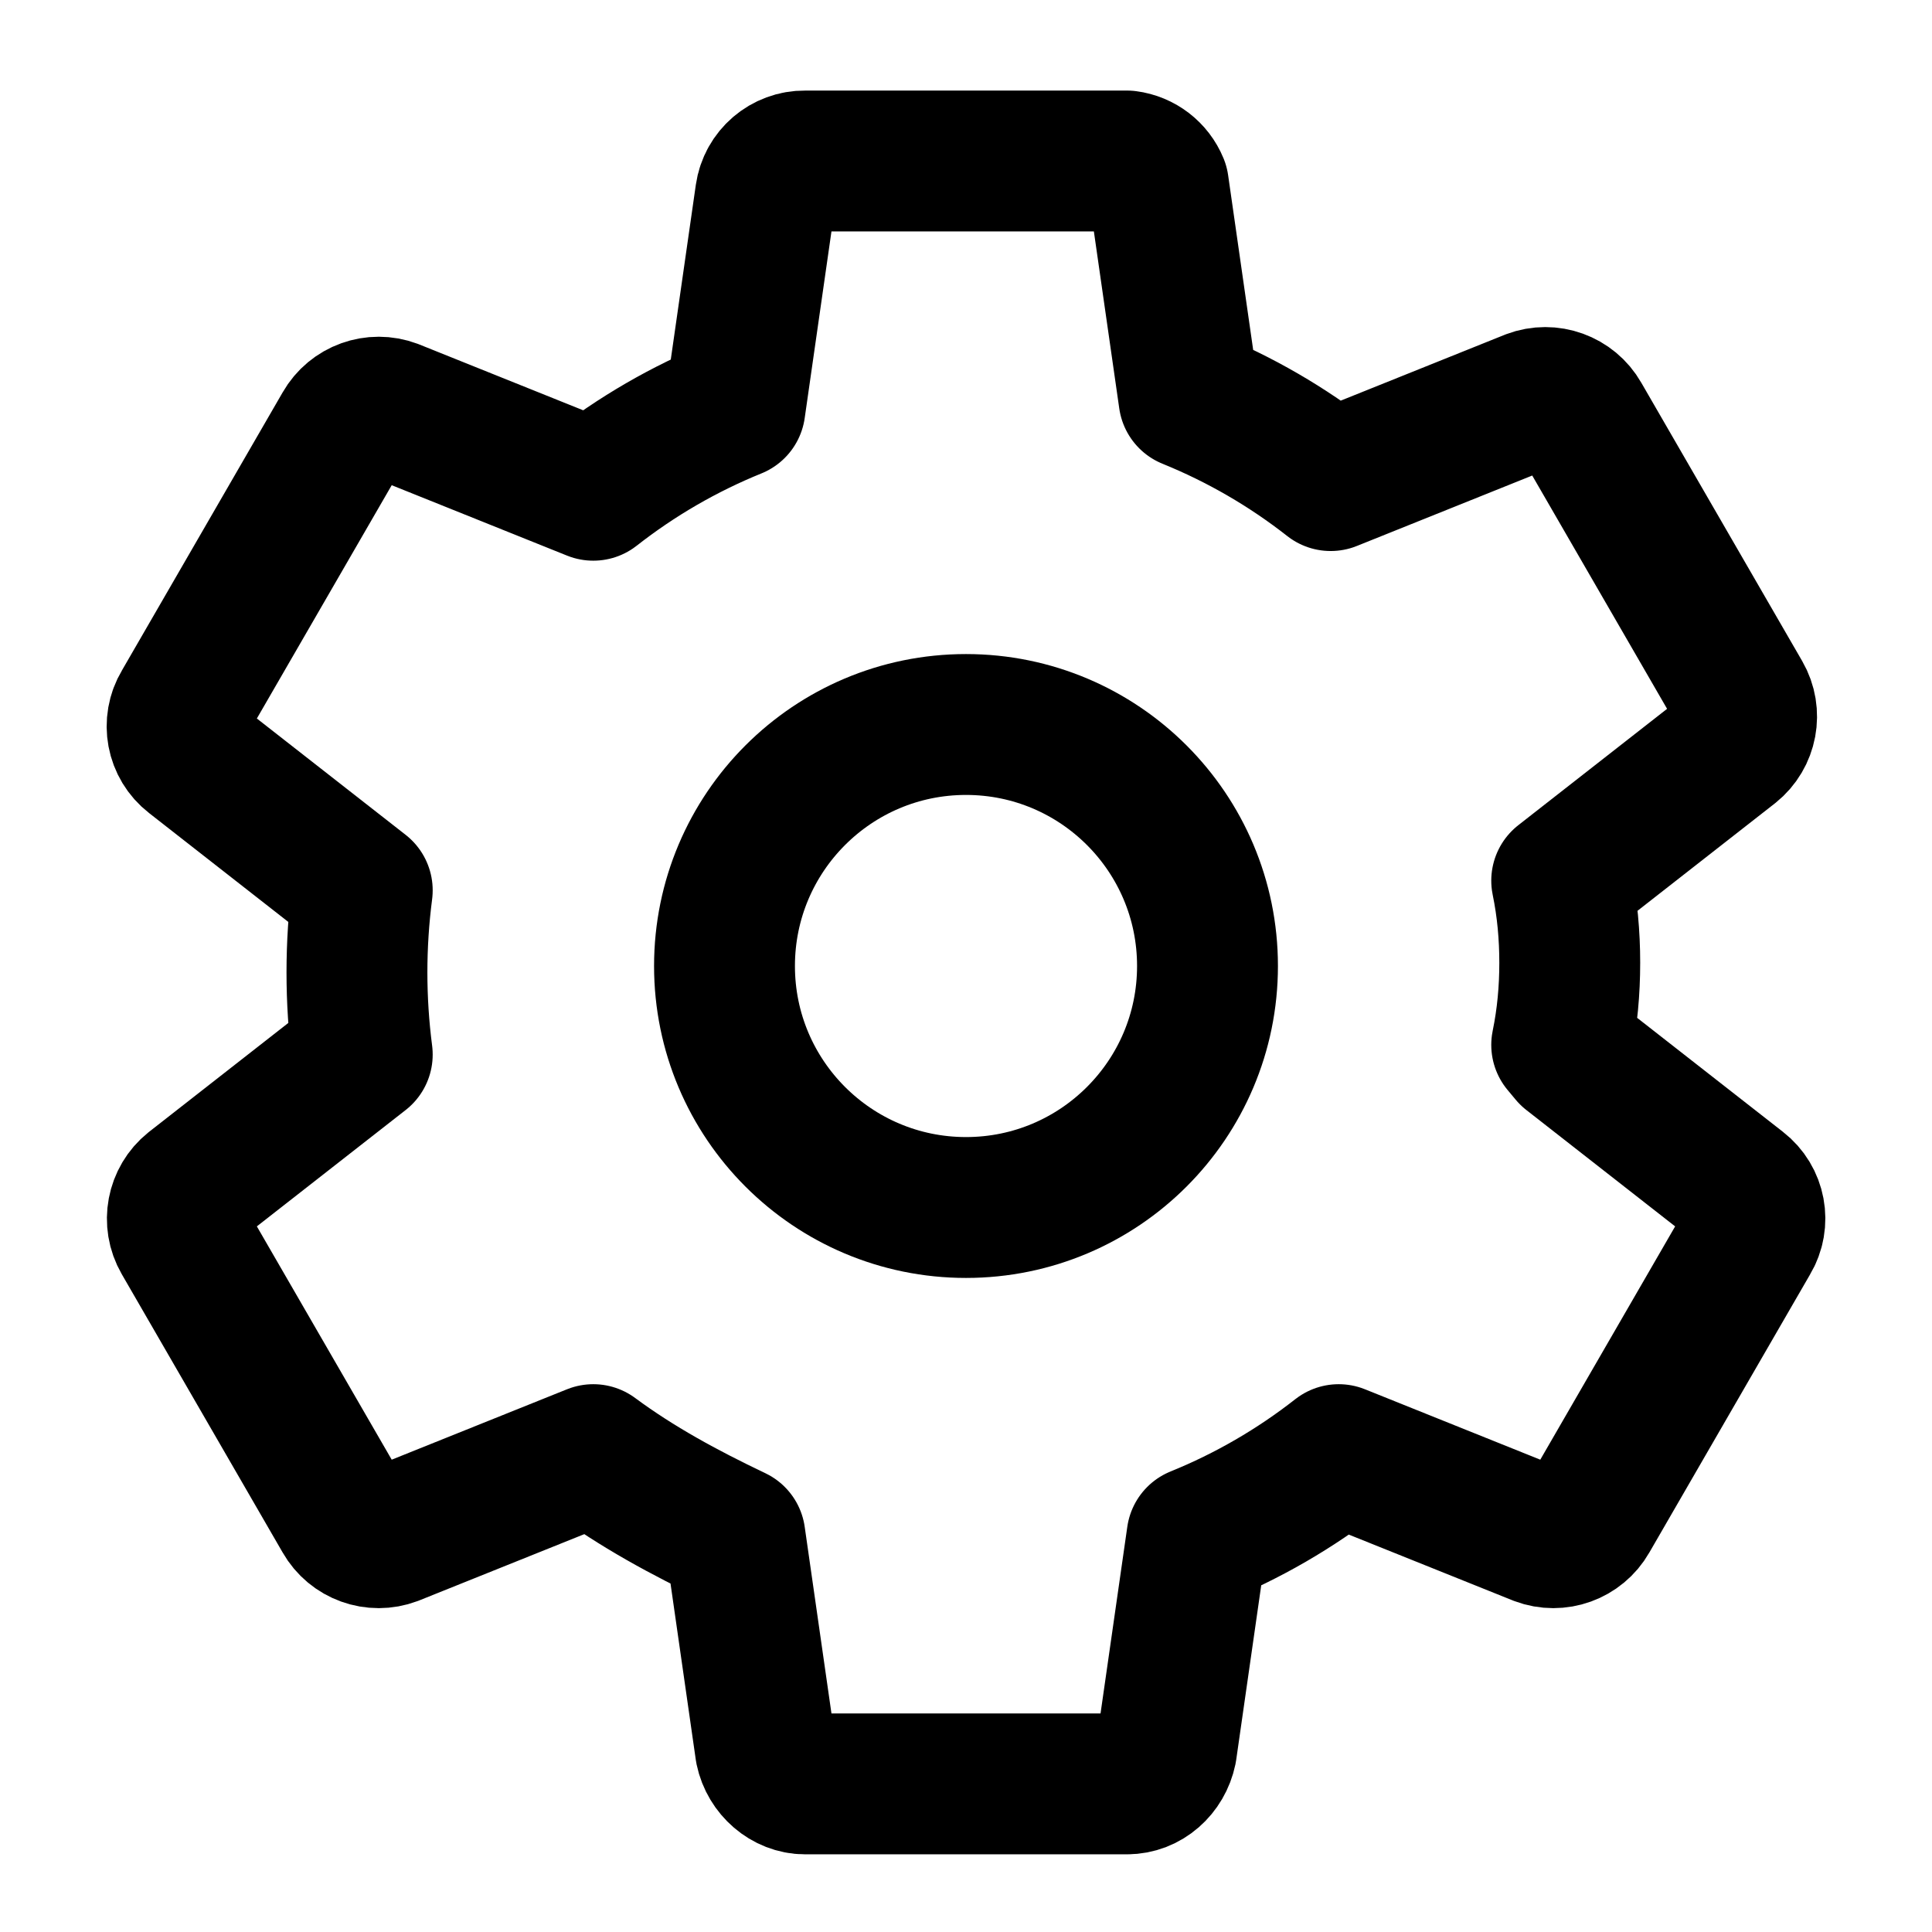
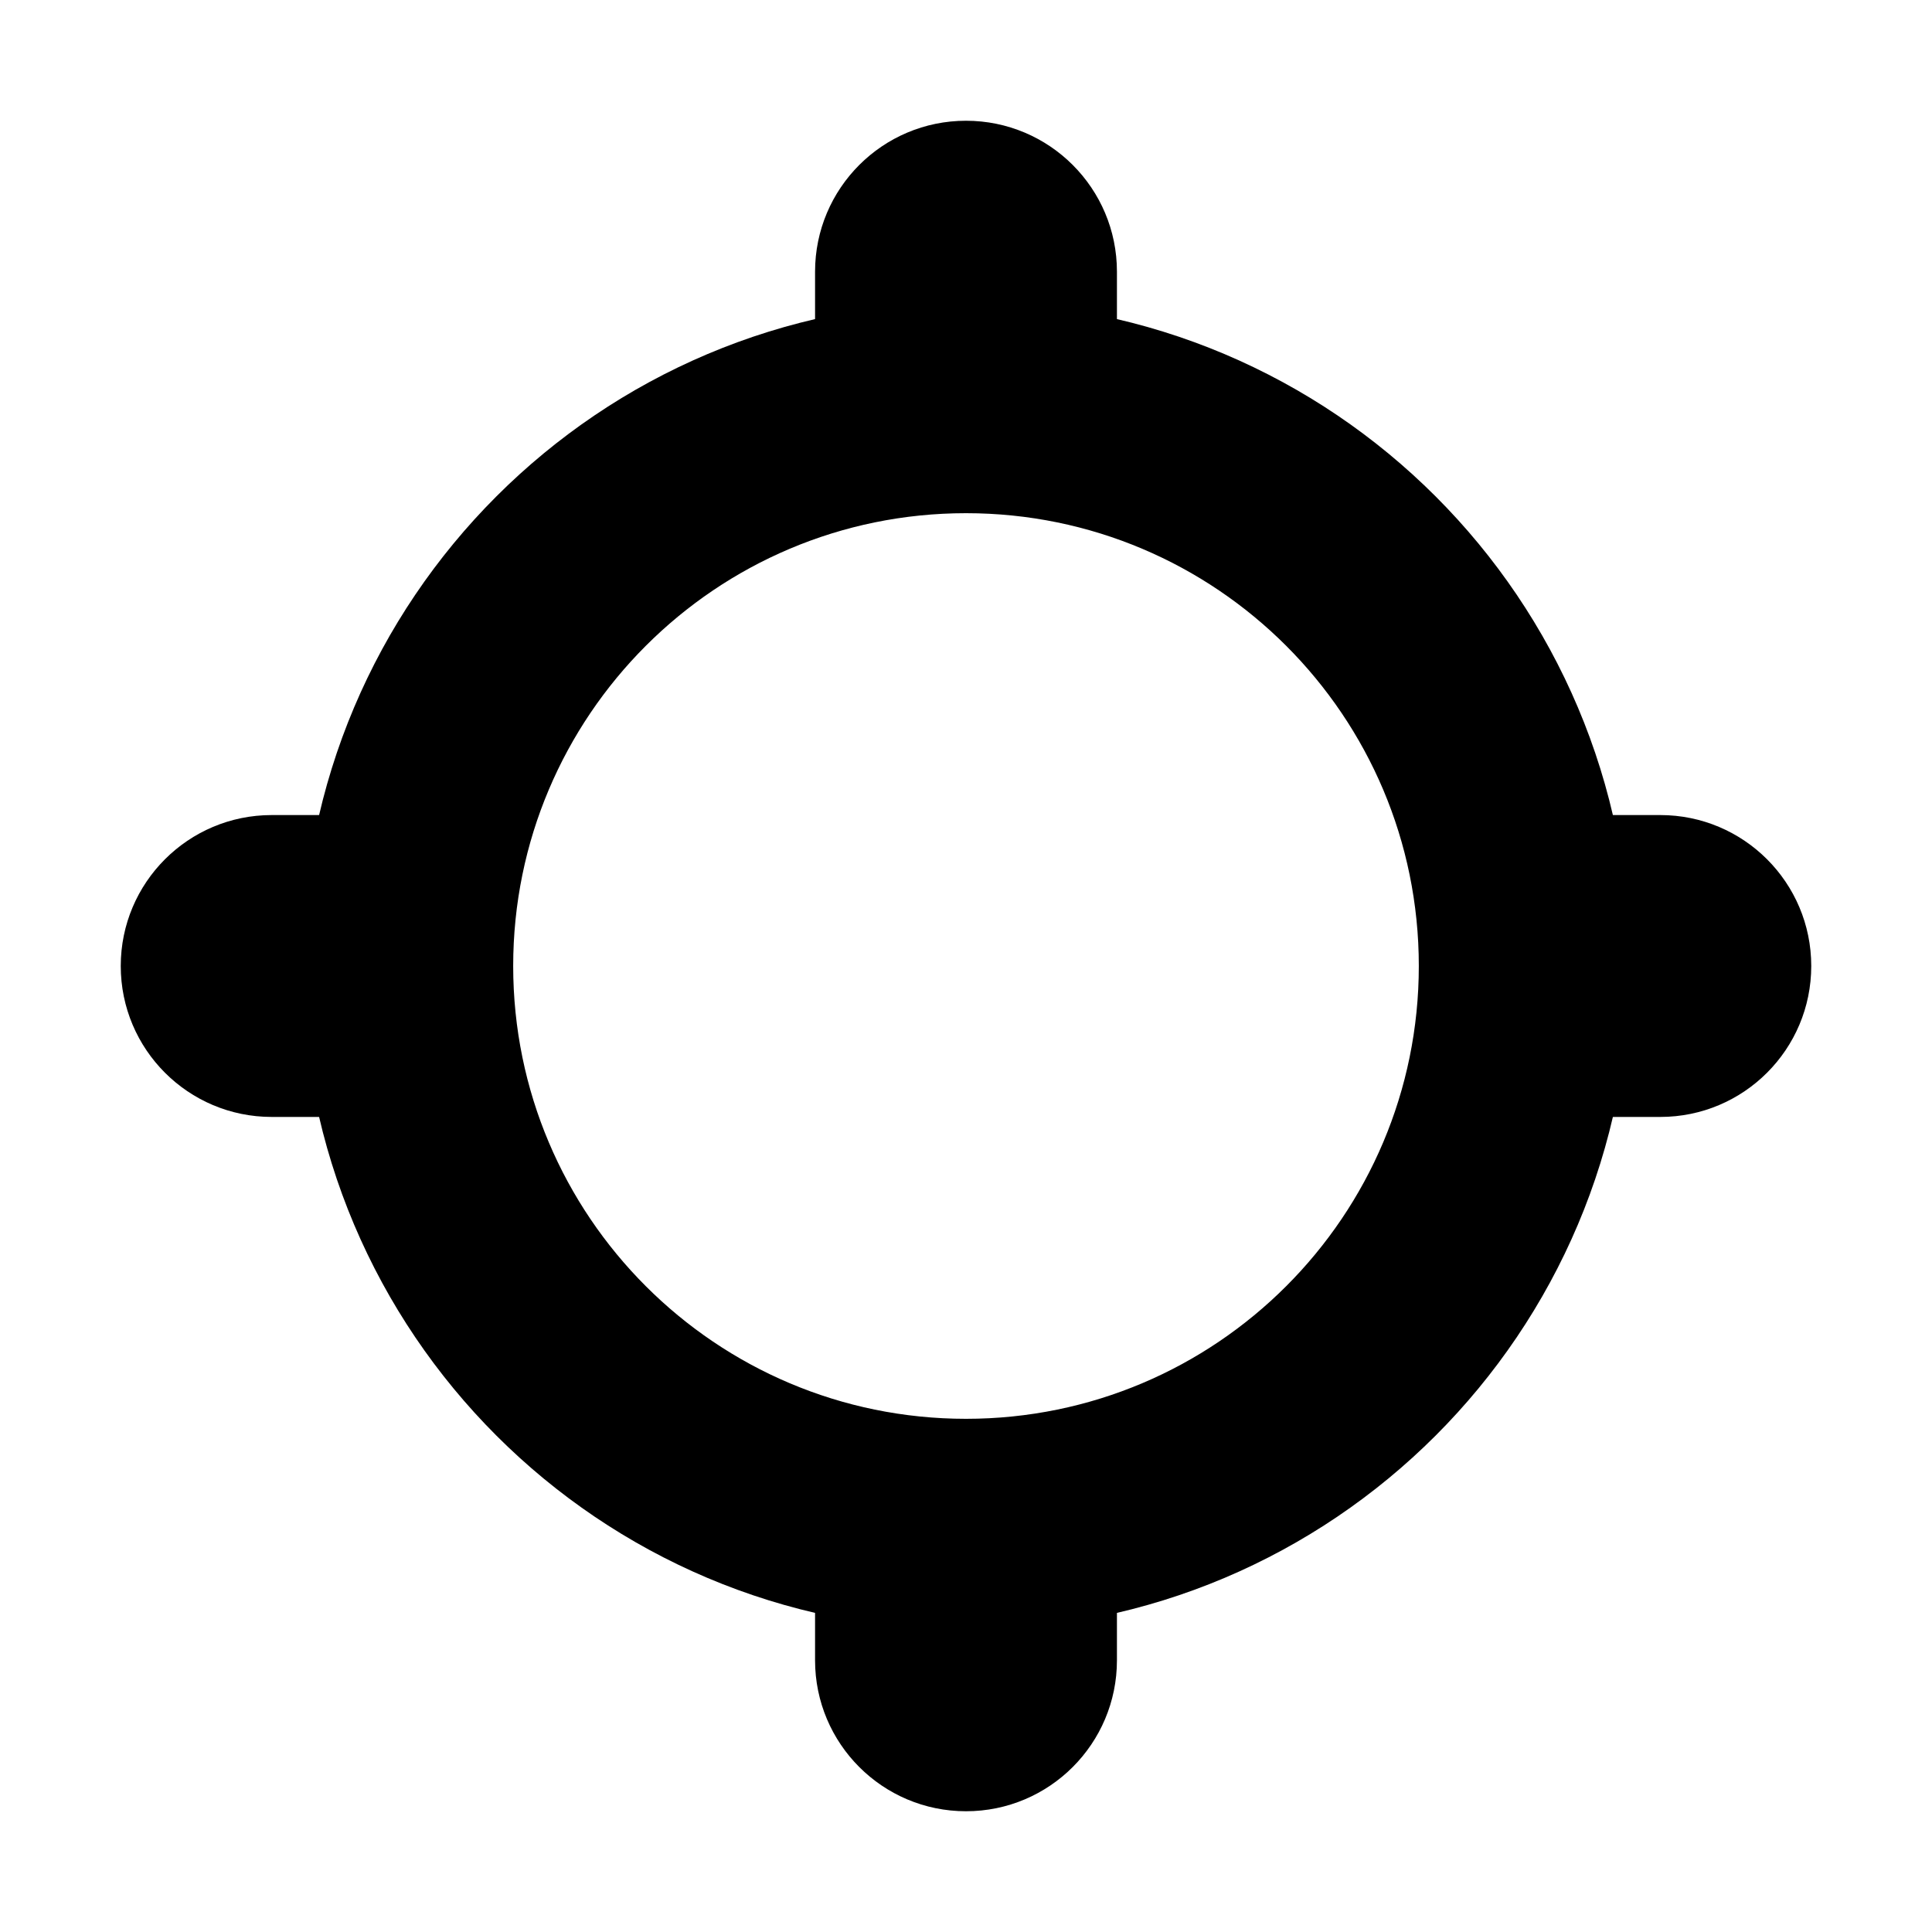
- <svg xmlns="http://www.w3.org/2000/svg" viewBox="0 0 24 24" fill="none" stroke="currentColor" stroke-width="1.75" stroke-linecap="round" stroke-linejoin="round">
-   <circle cx="12" cy="12" r="3" />
-   <path d="M19.4 12.98c.07-.34.1-.68.1-1.02s-.03-.68-.1-1.02l2.11-1.65a.5.5 0 00.12-.64l-2-3.46a.5.5 0 00-.61-.22l-2.49 1a7.3 7.3 0 00-1.76-1.02l-.38-2.65A.49.49 0 0014 2h-4a.49.49 0 00-.49.42l-.38 2.65a7.3 7.3 0 00-1.76 1.02l-2.49-1a.5.5 0 00-.61.22l-2 3.46a.49.49 0 00.12.64l2.11 1.65a7.93 7.93 0 000 2.04l-2.11 1.65a.5.5 0 00-.12.64l2 3.46a.5.5 0 00.61.22l2.49-1c.54.4 1.13.72 1.76 1.02l.38 2.65c.05.24.26.42.49.42h4c.24 0 .44-.18.49-.42l.38-2.65a7.3 7.3 0 001.76-1.02l2.49 1a.5.5 0 00.61-.22l2-3.46a.49.49 0 00-.12-.64l-2.11-1.65z" />
+ <svg xmlns="http://www.w3.org/2000/svg" viewBox="0 0 32 32" fill="currentColor">
+   <path d="M16 5 A11 11 0 1 1 16 27 A11 11 0 1 1 16 5 Z M16 8.5 A7.5 7.5 0 1 0 16 23.5 A7.5 7.5 0 1 0 16 8.5 Z" />
+   <rect x="13.5" y="2" width="5" height="6" rx="2.5" />
+   <rect x="13.5" y="24" width="5" height="6" rx="2.5" />
+   <rect x="2" y="13.5" width="6" height="5" rx="2.5" />
+   <rect x="24" y="13.5" width="6" height="5" rx="2.5" />
</svg>
